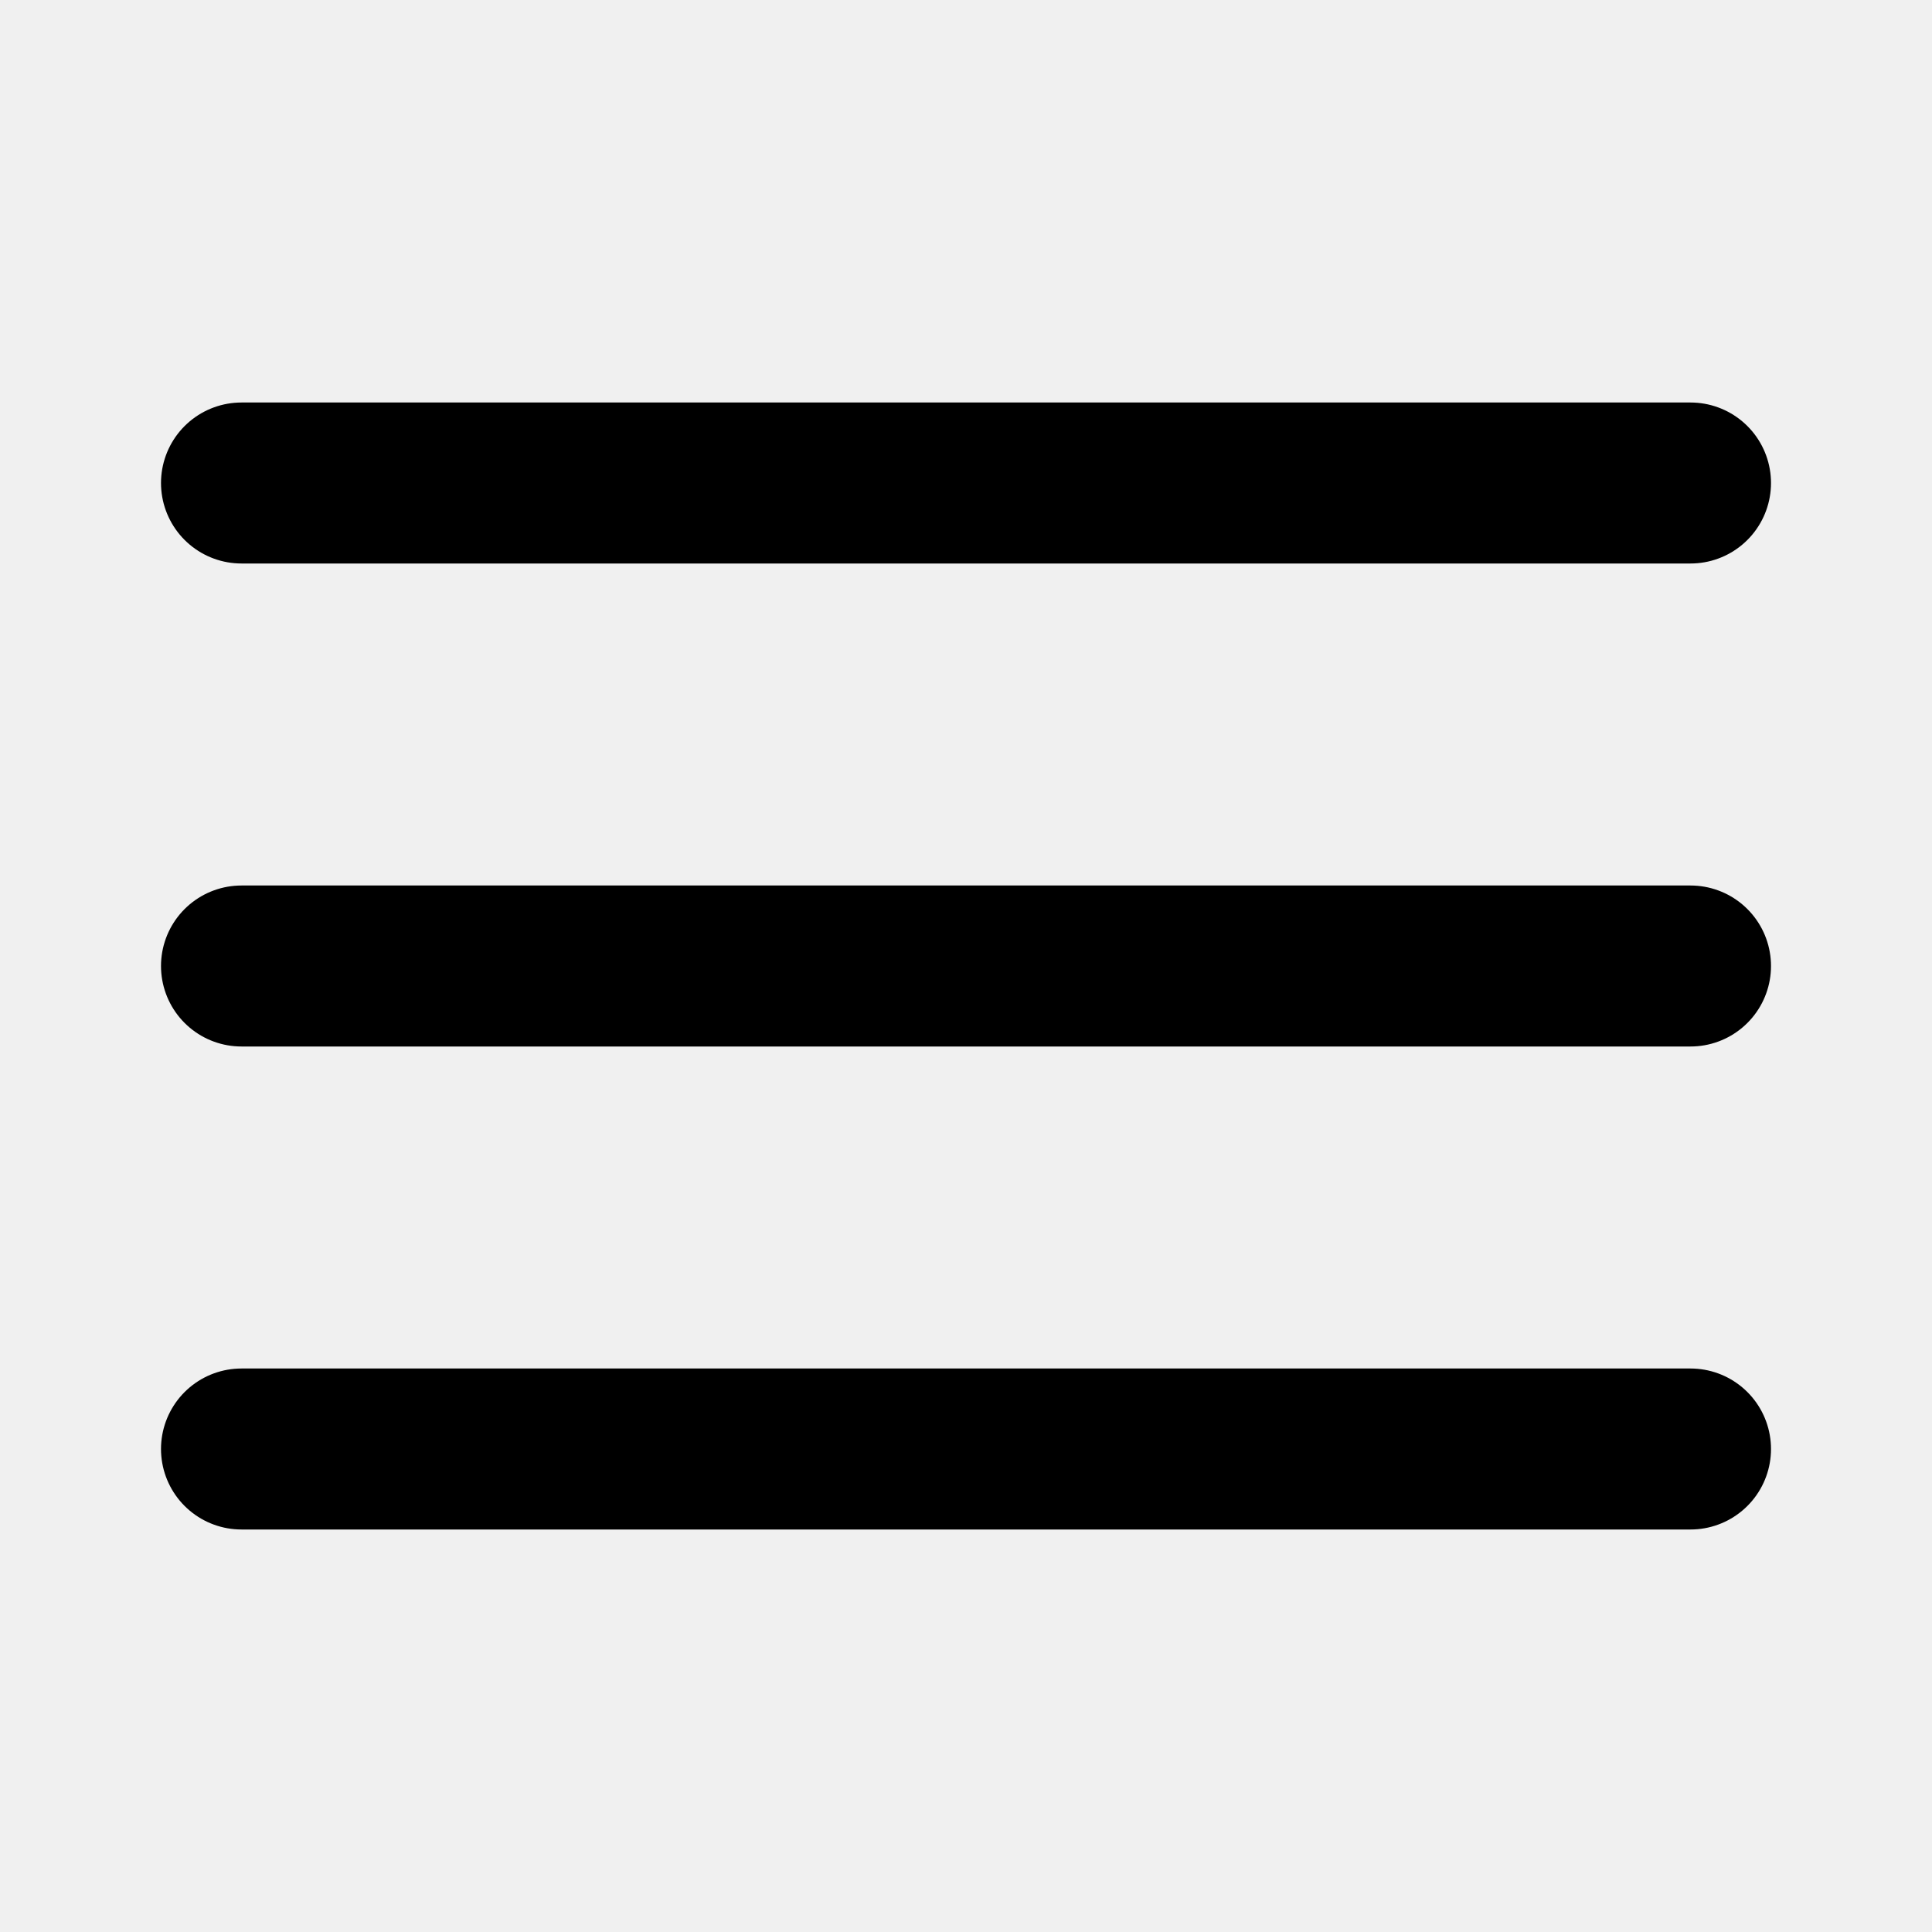
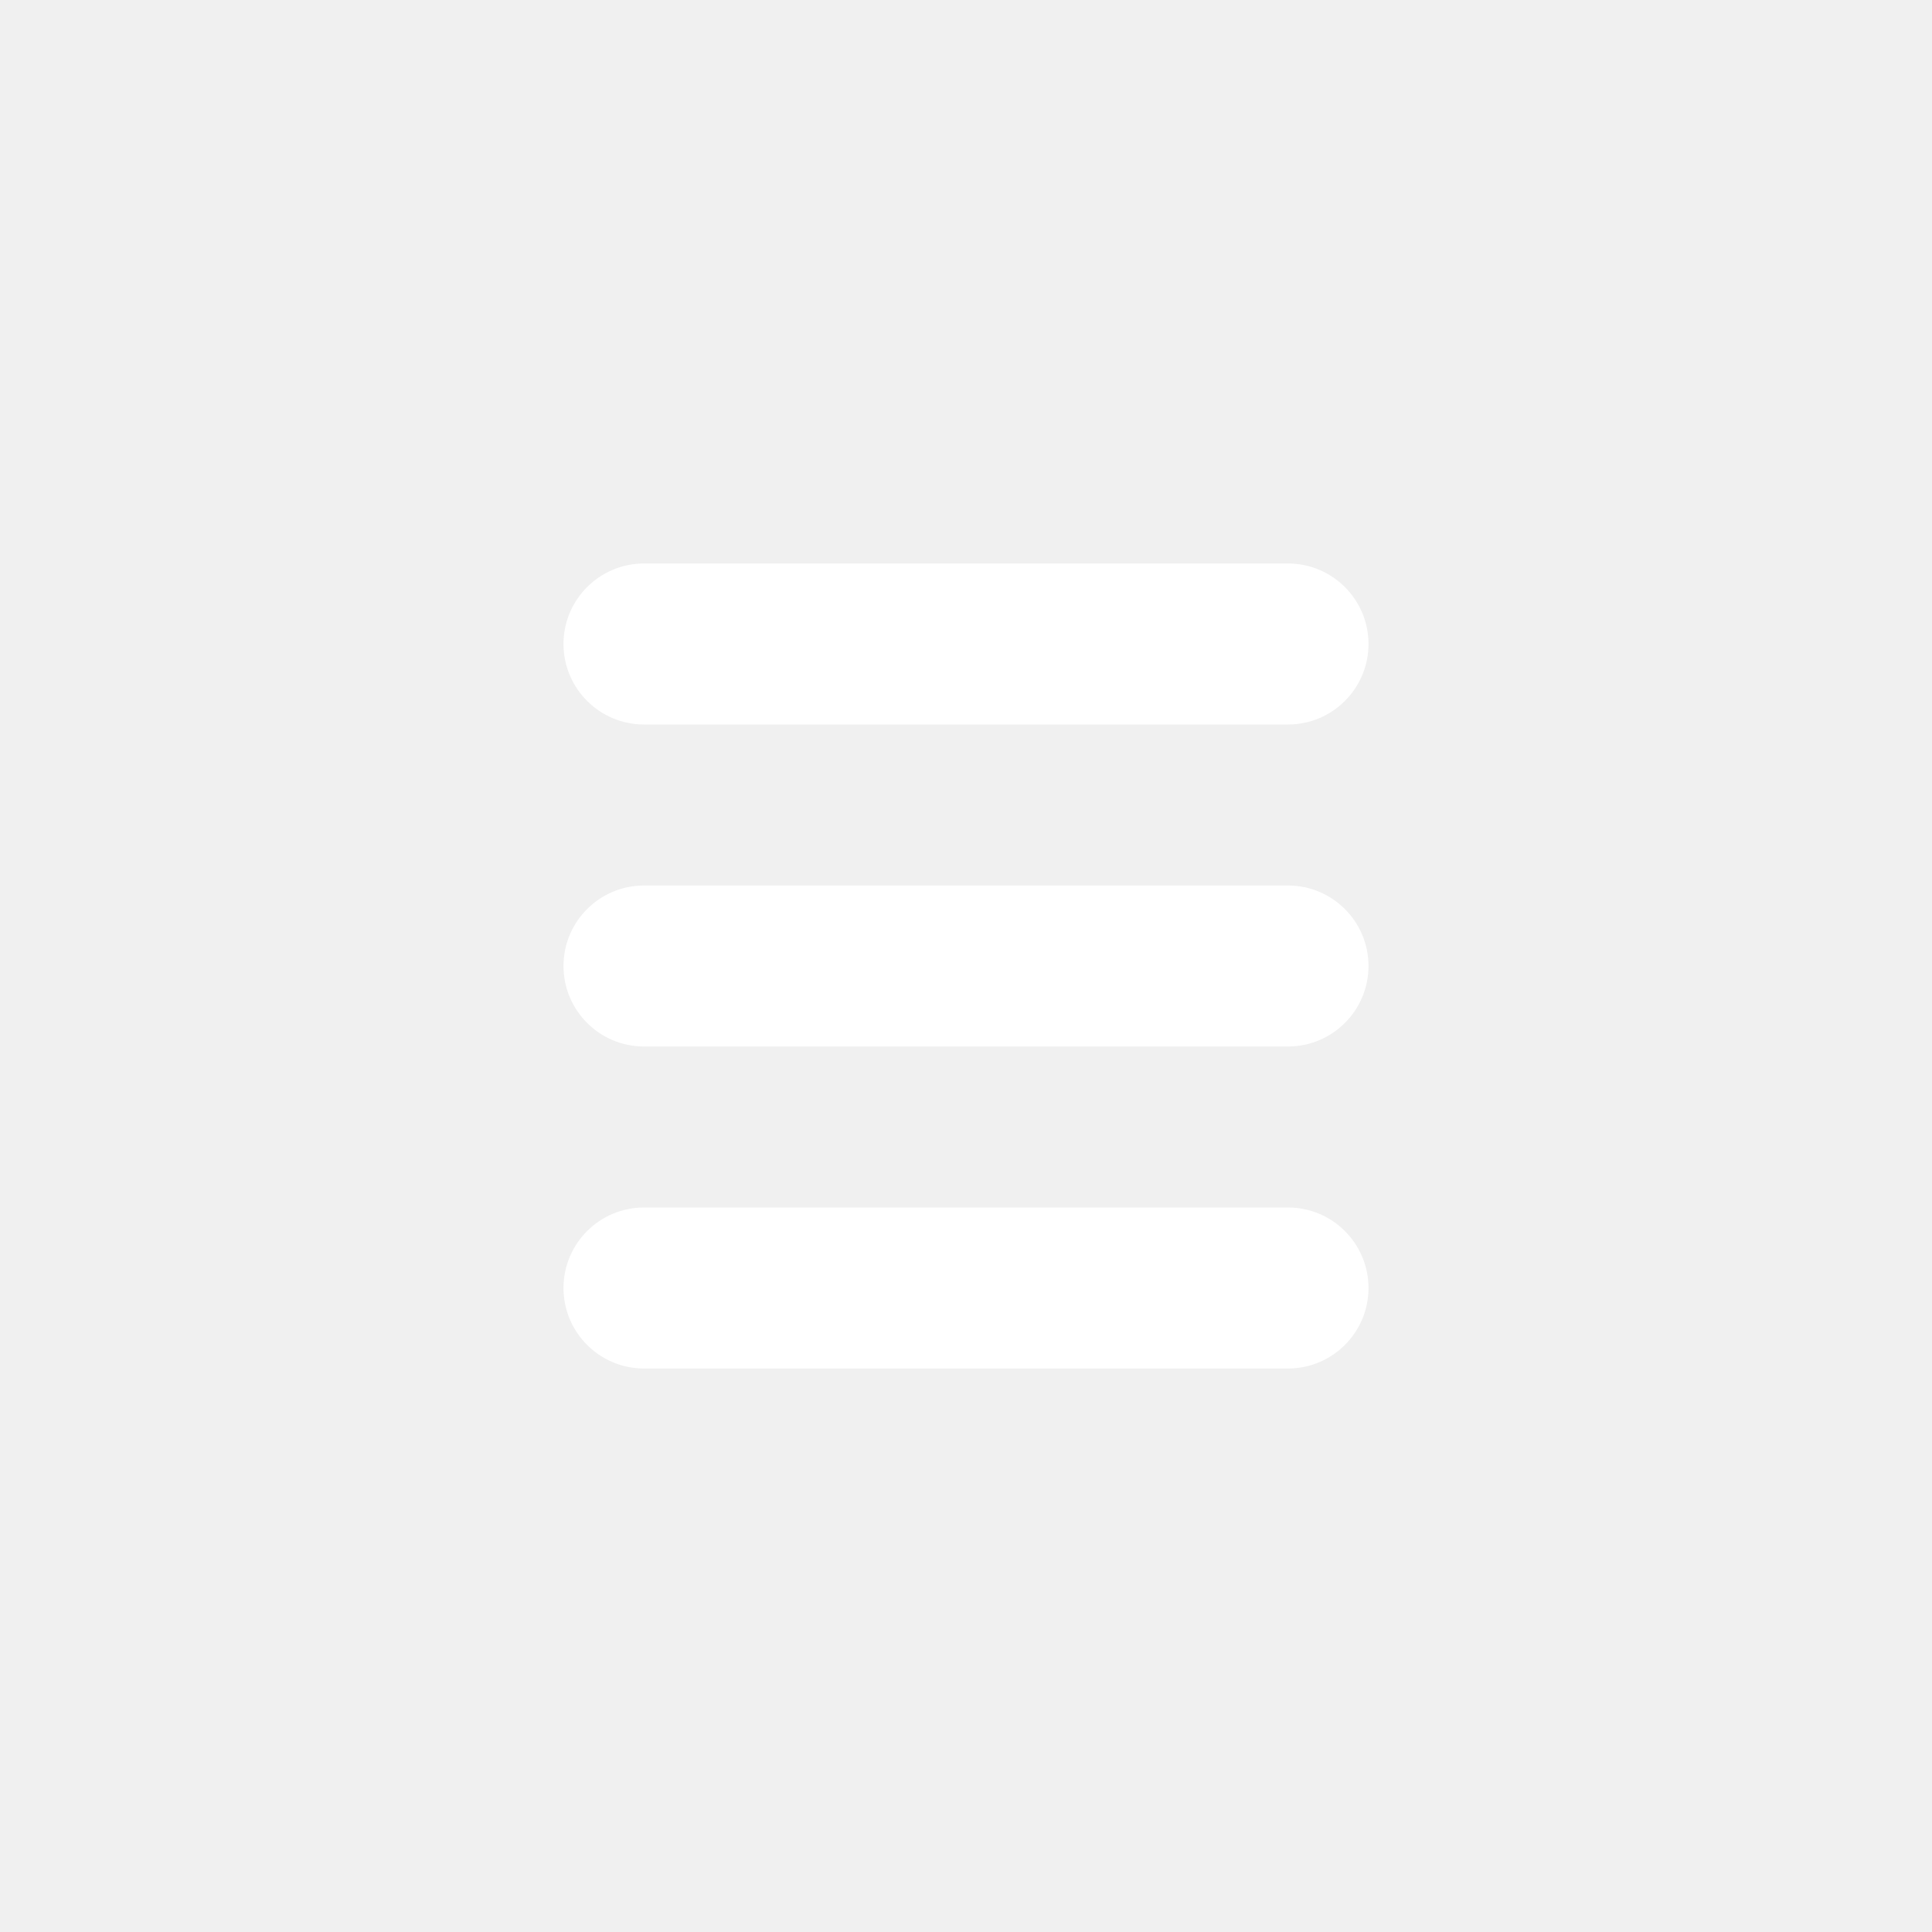
- <svg xmlns="http://www.w3.org/2000/svg" viewBox="0 0 24 24" fill="none" stroke="currentColor" stroke-width="2" stroke-linecap="round" stroke-linejoin="round" class="feather feather-menu">
-   <line x1="3" y1="12" x2="21" y2="12" />
-   <line x1="3" y1="6" x2="21" y2="6" />
-   <line x1="3" y1="18" x2="21" y2="18" />
+ <svg xmlns="http://www.w3.org/2000/svg" height="512pt" viewBox="0 0 512 512" width="512pt">
+   <path d="m256 0c-141.164 0-256 114.836-256 256s114.836 256 256 256 256-114.836 256-256-114.836-256-256-256zm0 0" fill="transparent" />
+   <g fill="#fff">
+     <path d="m341.332 362.668h-170.664c-11.777 0-21.336-9.559-21.336-21.336 0-11.773 9.559-21.332 21.336-21.332h170.664c11.777 0 21.336 9.559 21.336 21.332 0 11.777-9.559 21.336-21.336 21.336zm0 0" />
+     <path d="m341.332 277.332h-170.664c-11.777 0-21.336-9.555-21.336-21.332s9.559-21.332 21.336-21.332h170.664c11.777 0 21.336 9.555 21.336 21.332s-9.559 21.332-21.336 21.332zm0 0" />
+     <path d="m341.332 192h-170.664c-11.777 0-21.336-9.559-21.336-21.332 0-11.777 9.559-21.336 21.336-21.336h170.664c11.777 0 21.336 9.559 21.336 21.336 0 11.773-9.559 21.332-21.336 21.332zm0 0" />
+   </g>
</svg>
